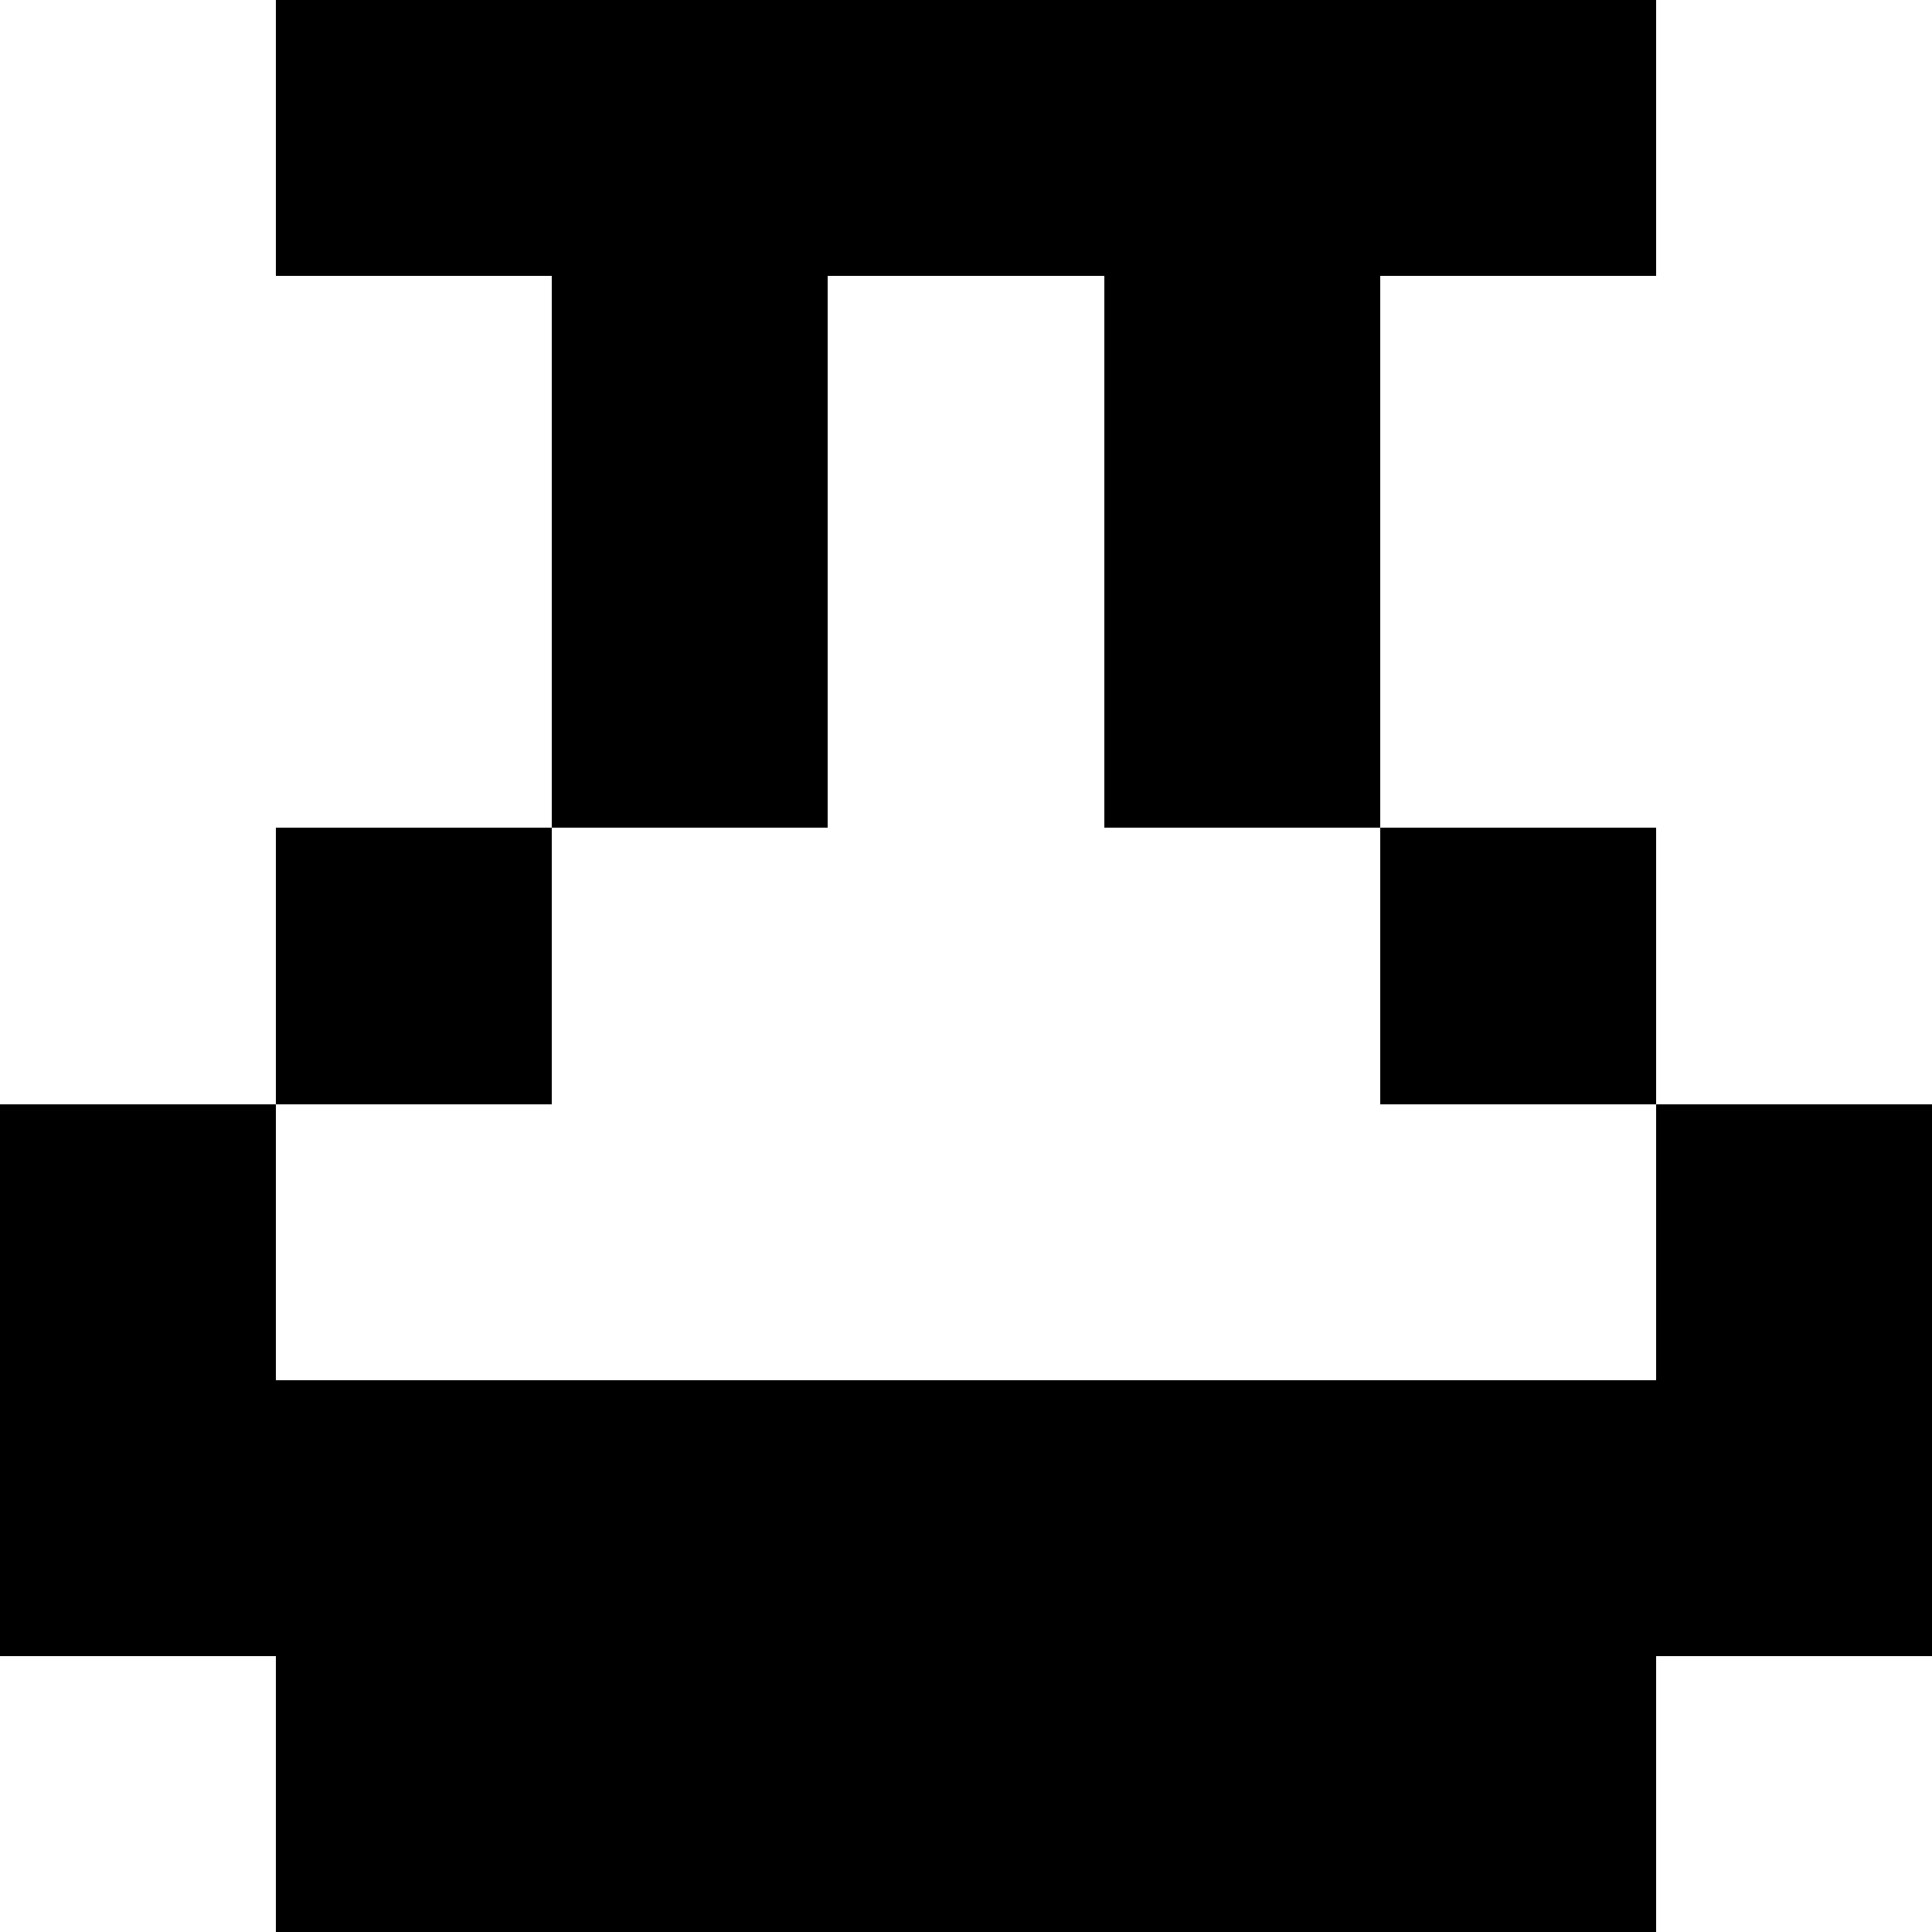
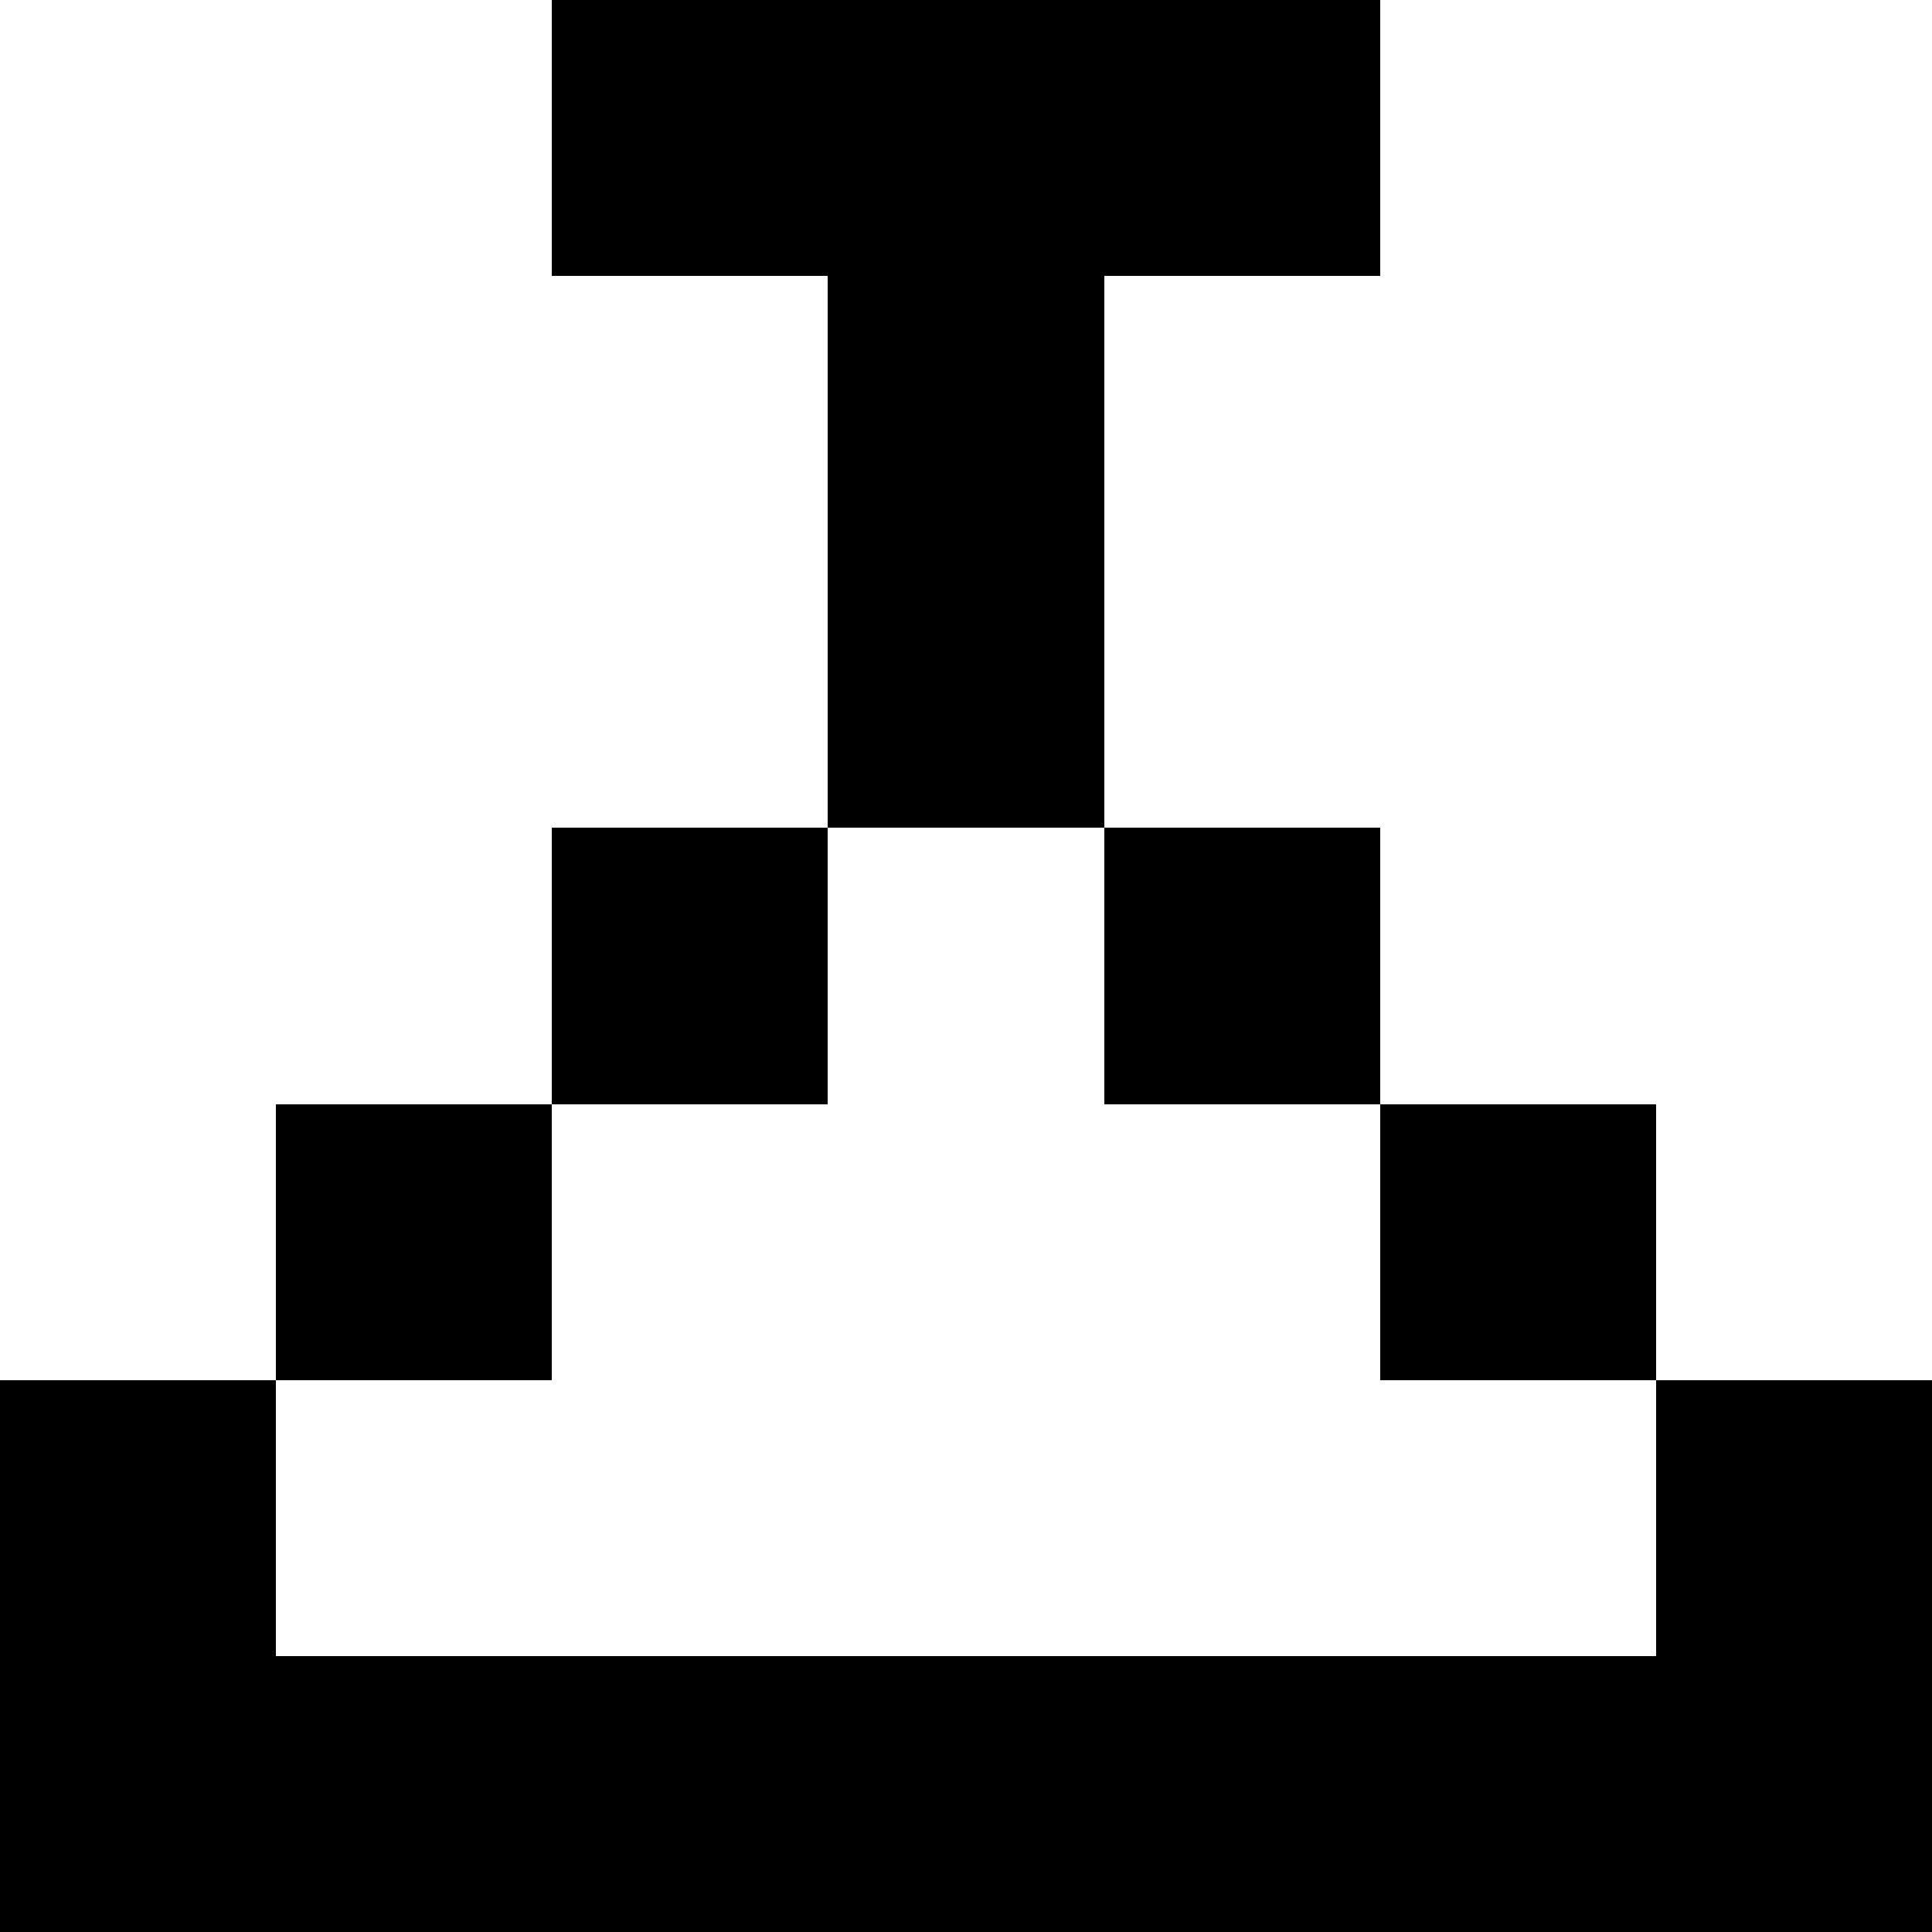
<svg xmlns="http://www.w3.org/2000/svg" viewBox="0 0 7 7" fill="#000" shape-rendering="crispEdges">
-   <path d="M1 0h1v1h-1zM2 0h1v1h-1zM3 0h1v1h-1zM4 0h1v1h-1zM5 0h1v1h-1zM2 1h1v1h-1zM4 1h1v1h-1zM2 2h1v1h-1zM4 2h1v1h-1zM1 3h1v1h-1zM5 3h1v1h-1zM0 4h1v1h-1zM6 4h1v1h-1zM0 5h1v1h-1zM1 5h1v1h-1zM2 5h1v1h-1zM3 5h1v1h-1zM4 5h1v1h-1zM5 5h1v1h-1zM6 5h1v1h-1zM1 6h1v1h-1zM2 6h1v1h-1zM3 6h1v1h-1zM4 6h1v1h-1zM5 6h1v1h-1z" />
+   <path d="M2 0h1v1h-1zM3 0h1v1h-1zM4 0h1v1h-1zM3 1h1v1h-1zM3 2h1v1h-1zM2 3h1v1h-1zM4 3h1v1h-1zM1 4h1v1h-1zM5 4h1v1h-1zM0 5h1v1h-1zM6 5h1v1h-1zM0 6h1v1h-1zM1 6h1v1h-1zM2 6h1v1h-1zM3 6h1v1h-1zM4 6h1v1h-1zM5 6h1v1h-1zM6 6h1v1h-1z" />
</svg>
